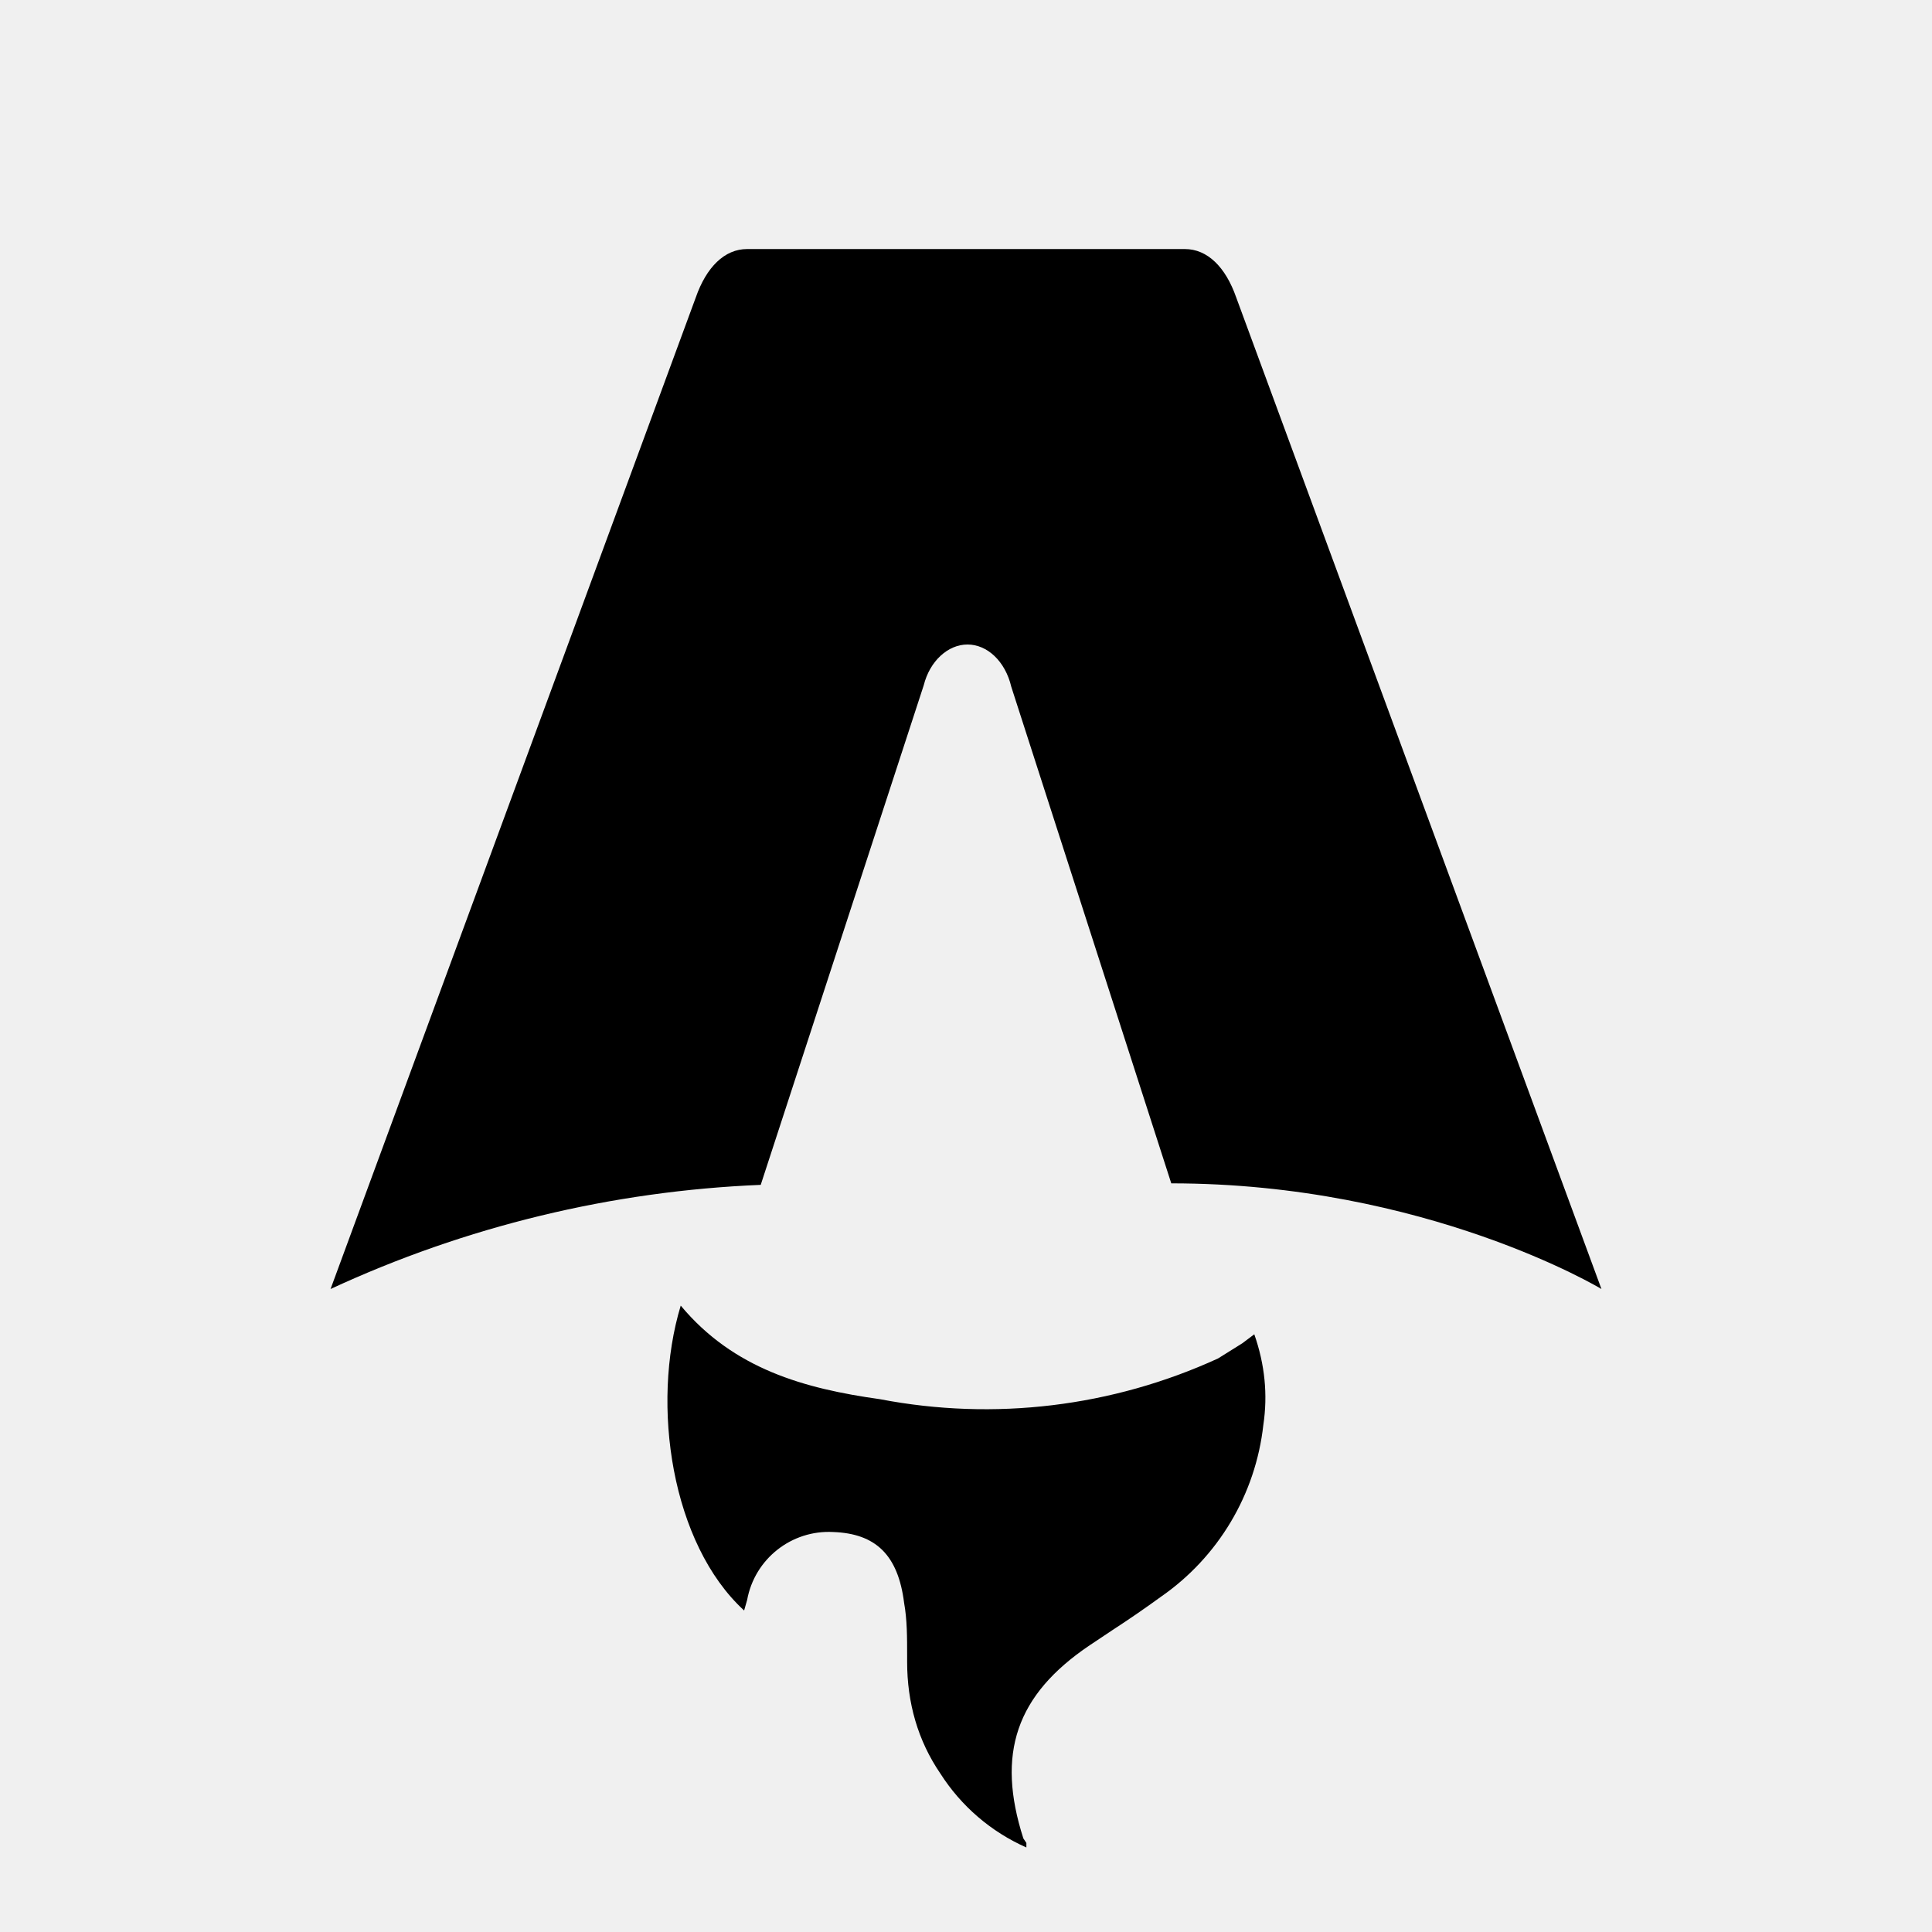
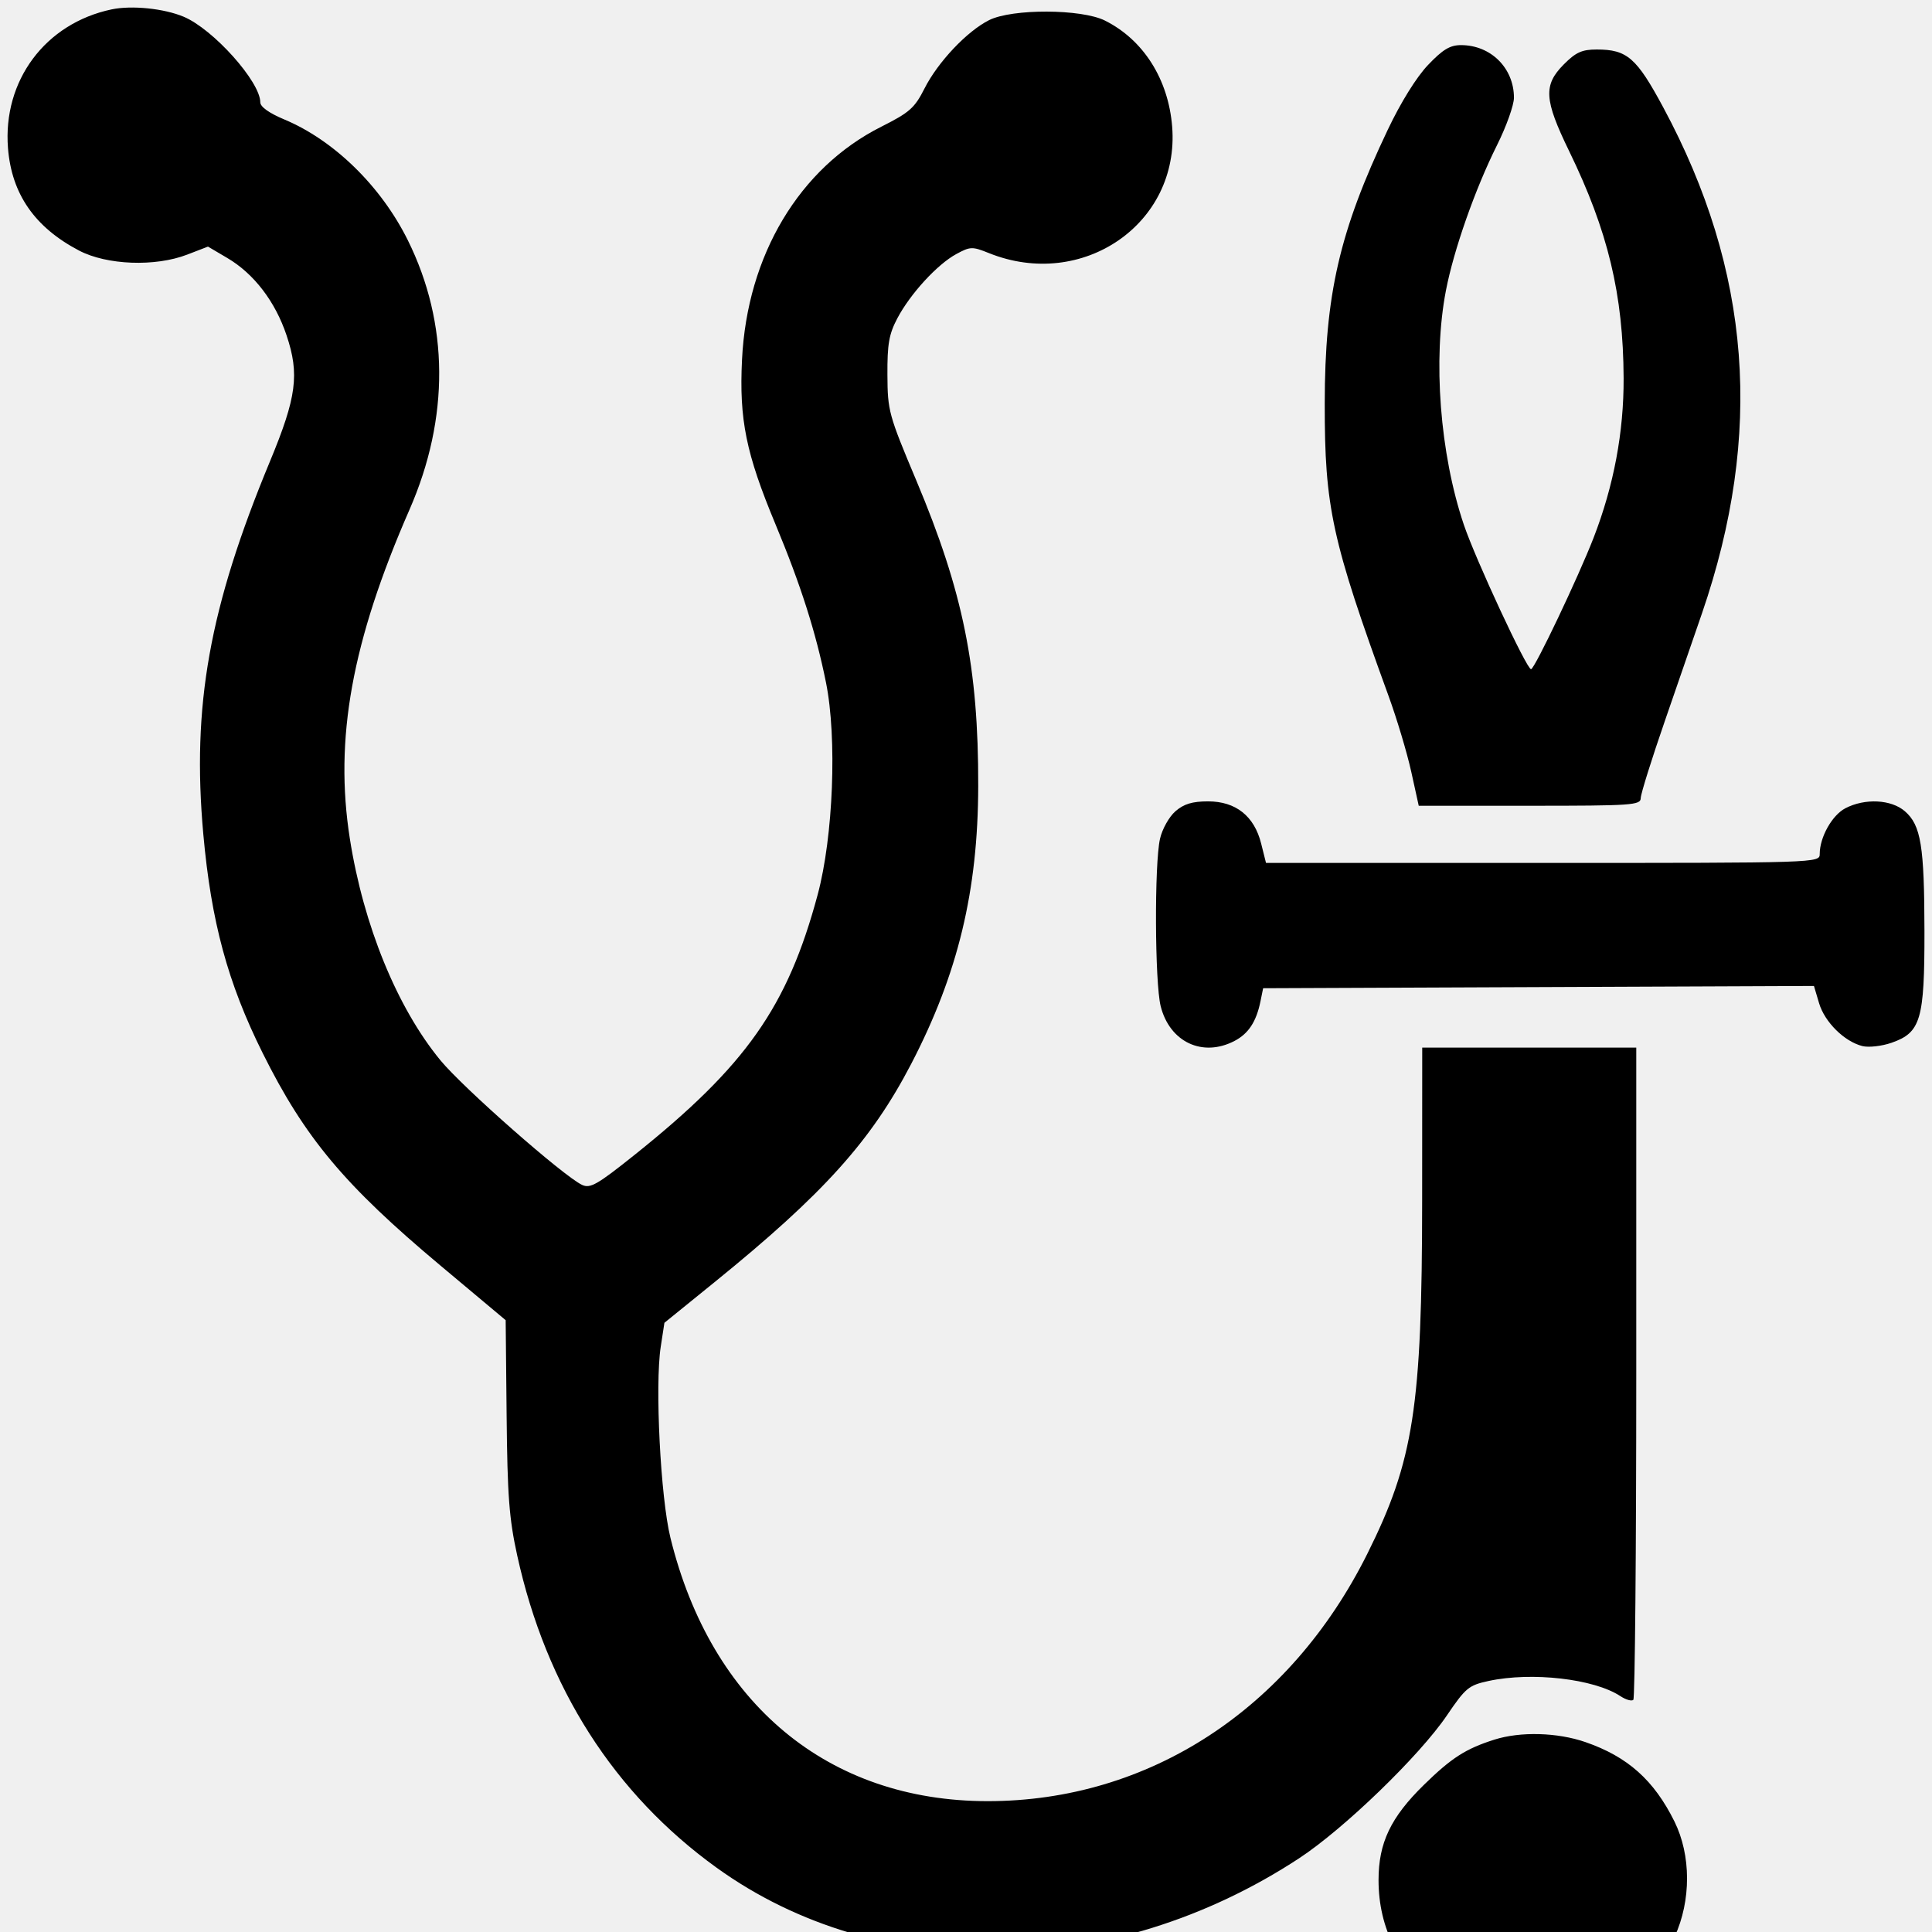
<svg xmlns="http://www.w3.org/2000/svg" fill="none" viewBox="0 0 128 128">
-   <path d="M50.4 78.5a75.1 75.1 0 0 0-28.5 6.9l24.2-65.7c.7-2 1.9-3.2 3.4-3.2h29c1.5 0 2.7 1.2 3.4 3.2l24.2 65.7s-11.6-7-28.5-7L67 45.5c-.4-1.7-1.6-2.8-2.9-2.8-1.3 0-2.5 1.1-2.9 2.7L50.4 78.5Zm-1.1 28.2Zm-4.2-20.2c-2 6.6-.6 15.8 4.2 20.2a17.5 17.5 0 0 1 .2-.7 5.5 5.5 0 0 1 5.7-4.5c2.8.1 4.3 1.5 4.7 4.7.2 1.1.2 2.3.2 3.5v.4c0 2.7.7 5.2 2.2 7.4a13 13 0 0 0 5.7 4.9v-.3l-.2-.3c-1.8-5.6-.5-9.5 4.4-12.8l1.5-1a73 73 0 0 0 3.2-2.2 16 16 0 0 0 6.8-11.4c.3-2 .1-4-.6-6l-.8.6-1.6 1a37 37 0 0 1-22.4 2.7c-5-.7-9.7-2-13.2-6.2Z" />
+   <path fill-rule="evenodd" clip-rule="evenodd" d="M7.394 0.622C3.003 1.547 0.173 5.34 0.53 9.822C0.772 12.857 2.304 15.063 5.235 16.599C7.079 17.566 10.281 17.686 12.401 16.869L13.779 16.338L15.06 17.093C16.825 18.134 18.232 19.97 18.985 22.215C19.851 24.793 19.651 26.313 17.887 30.564C13.864 40.261 12.703 46.752 13.47 55.269C13.992 61.073 15.09 65.122 17.4 69.763C20.198 75.385 22.814 78.513 29.173 83.84L33.502 87.466L33.565 93.802C33.617 99.103 33.731 100.614 34.266 103.051C36.186 111.803 40.687 118.848 47.487 123.747C58.227 131.484 73.701 131.231 86.068 123.117C89.043 121.165 94.035 116.34 95.858 113.655C97.102 111.822 97.306 111.653 98.622 111.369C101.485 110.751 105.613 111.225 107.352 112.372C107.719 112.614 108.106 112.724 108.213 112.617C108.319 112.509 108.407 102.743 108.407 90.914V69.406H101.316H94.226L94.221 79.529C94.213 93.218 93.662 96.779 90.592 102.936C85.453 113.246 76.108 119.334 65.43 119.331C54.876 119.329 47.125 112.893 44.419 101.886C43.762 99.215 43.384 91.777 43.775 89.228L44.019 87.639L47.345 84.943C54.56 79.095 57.719 75.586 60.376 70.473C63.471 64.514 64.796 59.017 64.81 52.073C64.826 44.224 63.809 39.208 60.706 31.828C58.877 27.48 58.806 27.221 58.794 24.836C58.783 22.794 58.898 22.139 59.449 21.093C60.307 19.466 62.098 17.513 63.358 16.831C64.282 16.329 64.417 16.325 65.51 16.765C71.715 19.264 78.171 14.815 77.659 8.393C77.409 5.249 75.753 2.636 73.205 1.363C71.647 0.584 67.061 0.567 65.53 1.334C64.069 2.066 62.136 4.111 61.251 5.862C60.597 7.156 60.262 7.452 58.385 8.396C52.961 11.124 49.498 16.915 49.161 23.826C48.967 27.804 49.42 30.035 51.381 34.741C53.053 38.756 54.053 41.891 54.725 45.225C55.464 48.895 55.207 55.424 54.173 59.273C52.174 66.712 49.43 70.61 42.034 76.52C39.567 78.492 39.102 78.757 38.561 78.501C37.324 77.916 30.669 72.061 29.176 70.244C26.306 66.752 24.082 61.308 23.179 55.569C22.139 48.96 23.311 42.494 27.129 33.768C29.791 27.683 29.753 21.429 27.019 15.915C25.244 12.335 22.124 9.287 18.825 7.91C17.831 7.495 17.245 7.076 17.245 6.779C17.245 5.413 14.13 1.934 12.17 1.109C10.864 0.56 8.725 0.342 7.394 0.622ZM94.611 4.304C93.844 5.109 92.808 6.776 91.941 8.601C88.741 15.329 87.774 19.529 87.767 26.73C87.761 33.623 88.231 35.775 91.993 46.102C92.547 47.624 93.225 49.885 93.498 51.127L93.995 53.384H101.345C108.15 53.384 108.696 53.346 108.703 52.874C108.706 52.594 109.435 50.267 110.322 47.704C111.209 45.14 112.307 41.958 112.762 40.631C116.847 28.736 116.021 17.946 110.196 7.117C108.426 3.824 107.801 3.28 105.787 3.28C104.808 3.28 104.405 3.462 103.602 4.27C102.243 5.639 102.302 6.604 103.955 10.001C106.537 15.306 107.545 19.507 107.569 25.053C107.584 28.626 106.919 32.168 105.585 35.615C104.583 38.204 101.678 44.312 101.437 44.337C101.157 44.365 97.76 37.064 96.983 34.764C95.398 30.072 94.918 23.811 95.795 19.255C96.315 16.55 97.729 12.526 99.179 9.622C99.797 8.384 100.303 6.968 100.303 6.476C100.303 4.512 98.771 2.989 96.795 2.989C96.068 2.989 95.588 3.278 94.611 4.304ZM77.875 53.748C77.458 54.111 77.001 54.925 76.854 55.569C76.477 57.212 76.507 65.102 76.897 66.659C77.492 69.038 79.673 70.067 81.787 68.966C82.713 68.484 83.233 67.693 83.508 66.347L83.686 65.473L101.933 65.398L120.179 65.323L120.52 66.469C120.892 67.717 122.192 69.004 123.387 69.305C123.803 69.41 124.67 69.312 125.318 69.087C127.257 68.412 127.507 67.563 127.5 61.686C127.492 56.042 127.269 54.673 126.204 53.748C125.298 52.962 123.558 52.874 122.261 53.549C121.38 54.008 120.561 55.468 120.561 56.579C120.561 57.168 120.465 57.171 102.219 57.171H83.876L83.555 55.889C83.099 54.066 81.875 53.093 80.039 53.093C78.995 53.093 78.435 53.262 77.875 53.748ZM99.001 115.257C97.105 115.86 96.164 116.464 94.338 118.251C92.137 120.404 91.332 122.094 91.332 124.561C91.332 127.774 92.729 130.483 95.411 132.47C100.818 136.477 108.091 134.531 110.949 128.313C112.05 125.916 112.044 122.914 110.934 120.673C109.579 117.941 107.837 116.387 105.044 115.42C103.18 114.774 100.725 114.708 99.001 115.257Z" fill="white" />
  <style>
        path { fill: #000; }
        @media (prefers-color-scheme: dark) {
            path { fill: #FFF; }
        }
    </style>
</svg>
